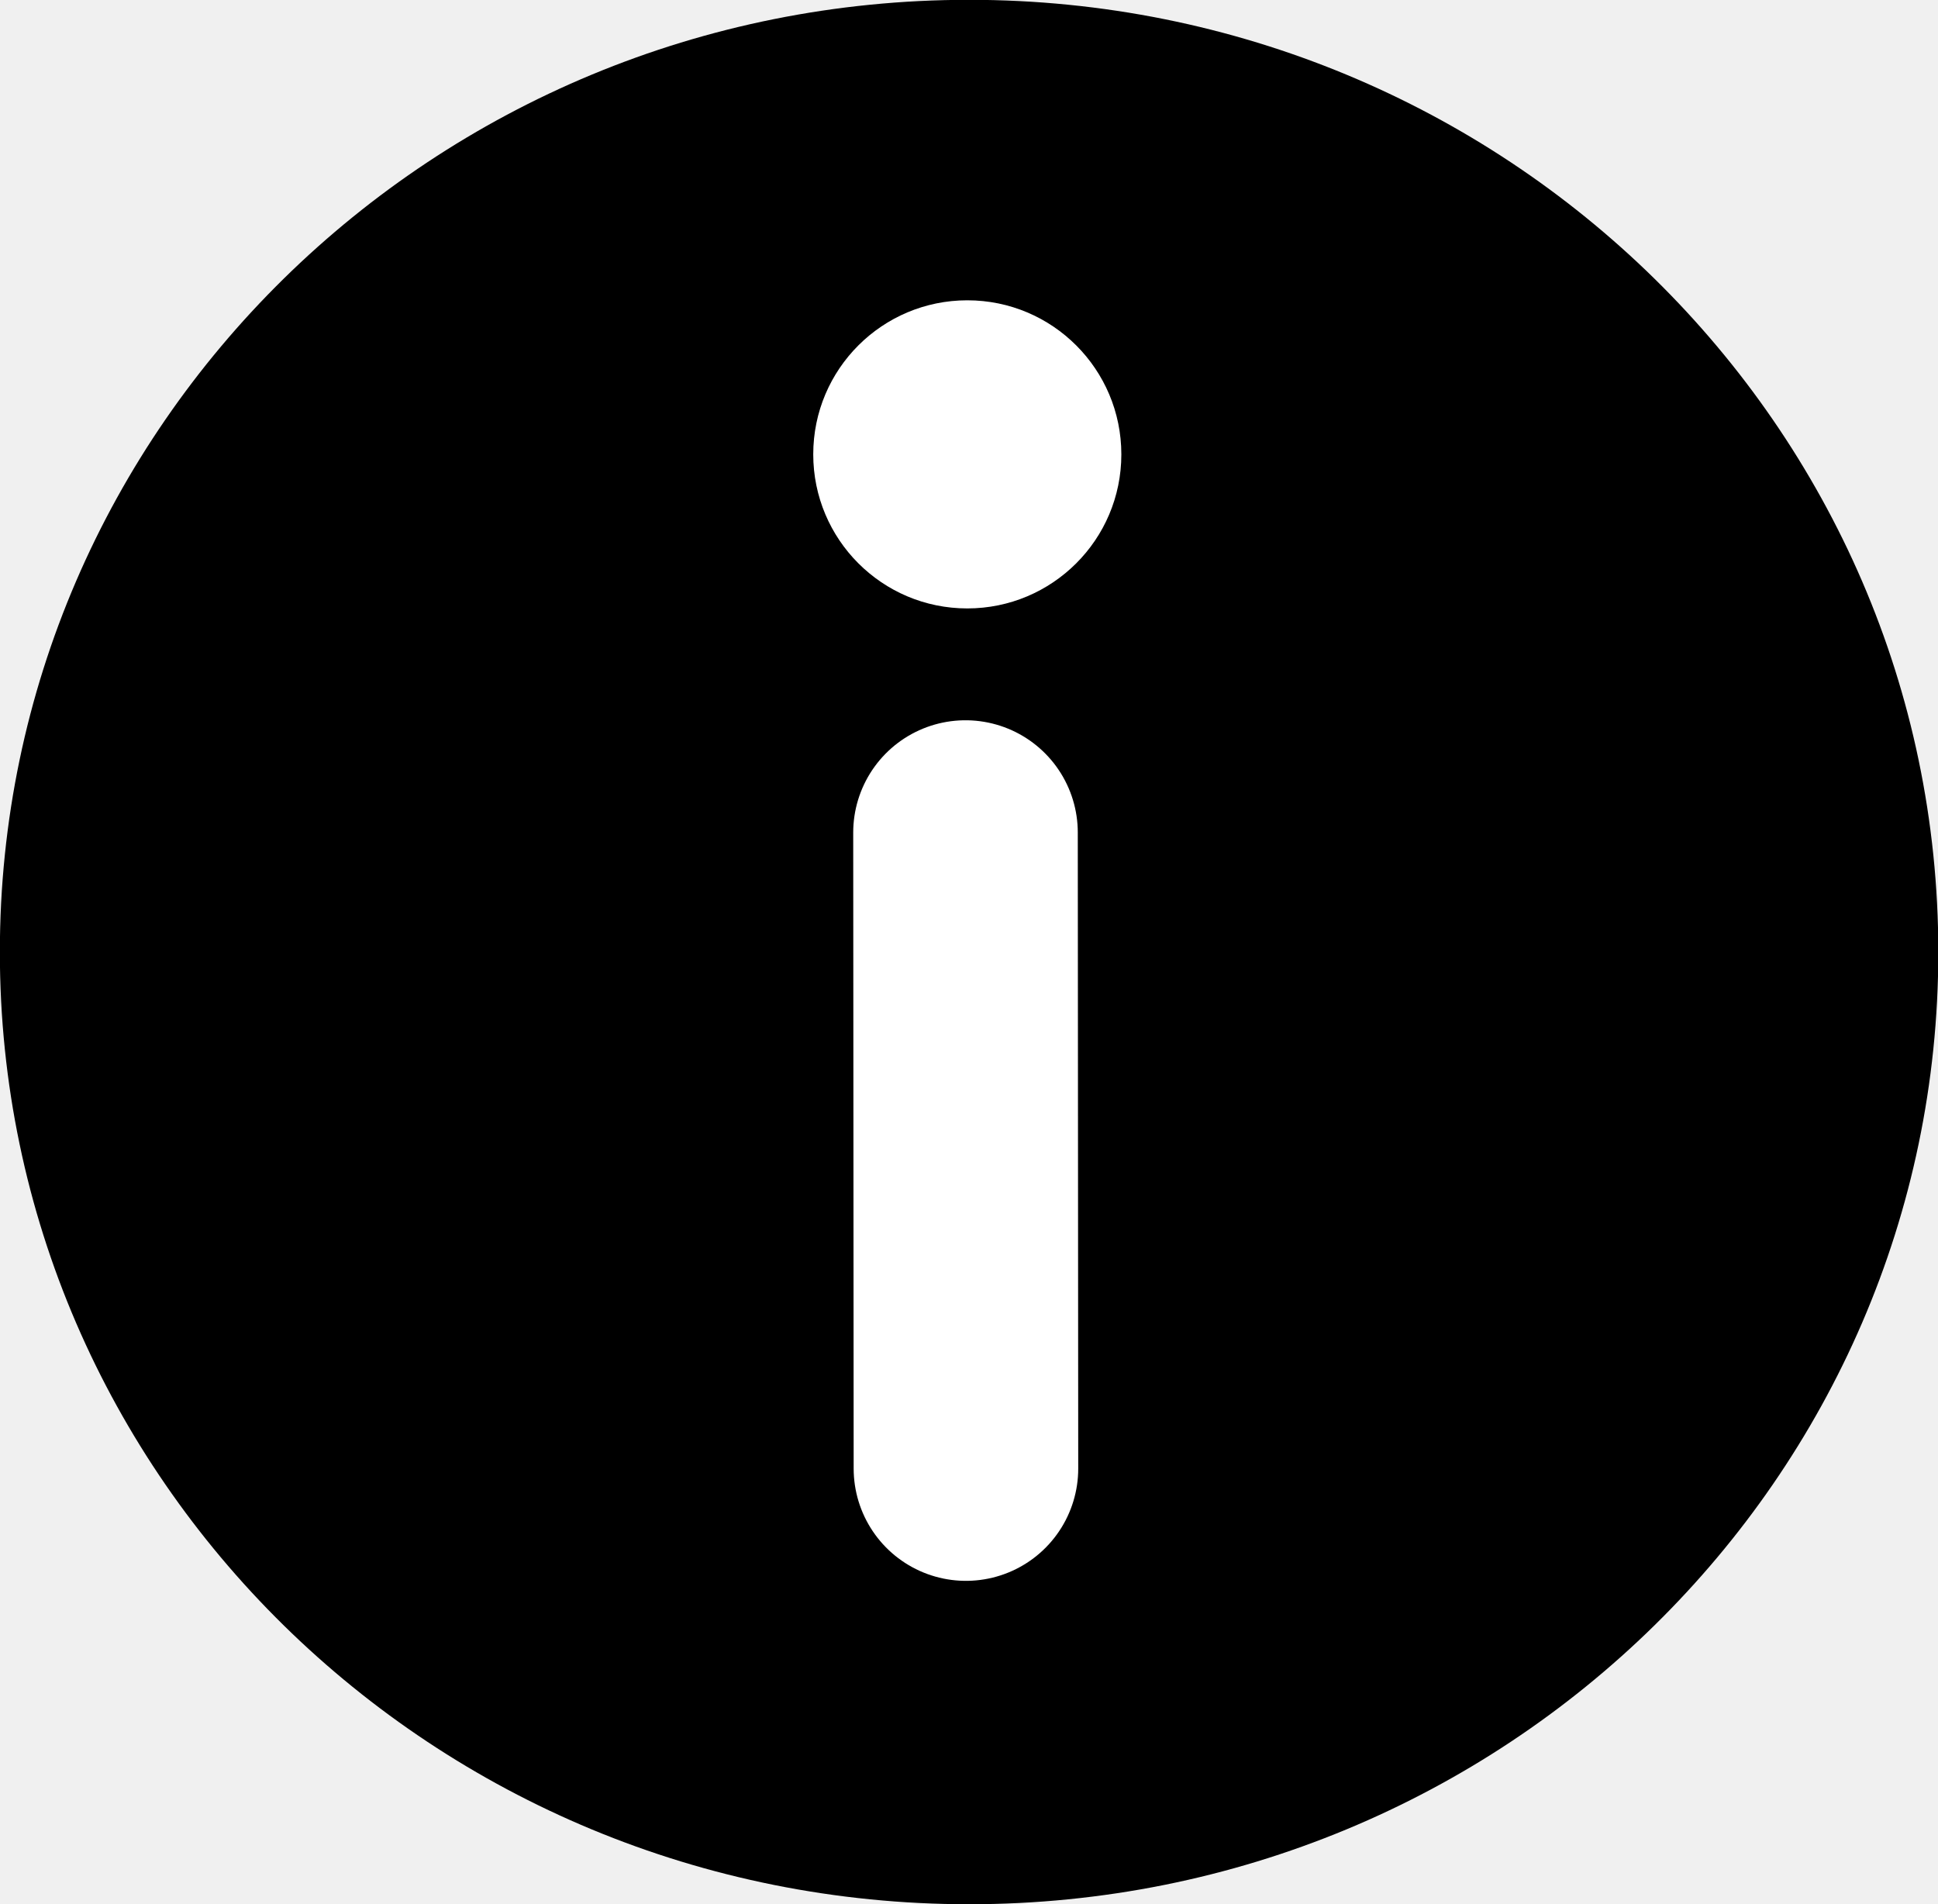
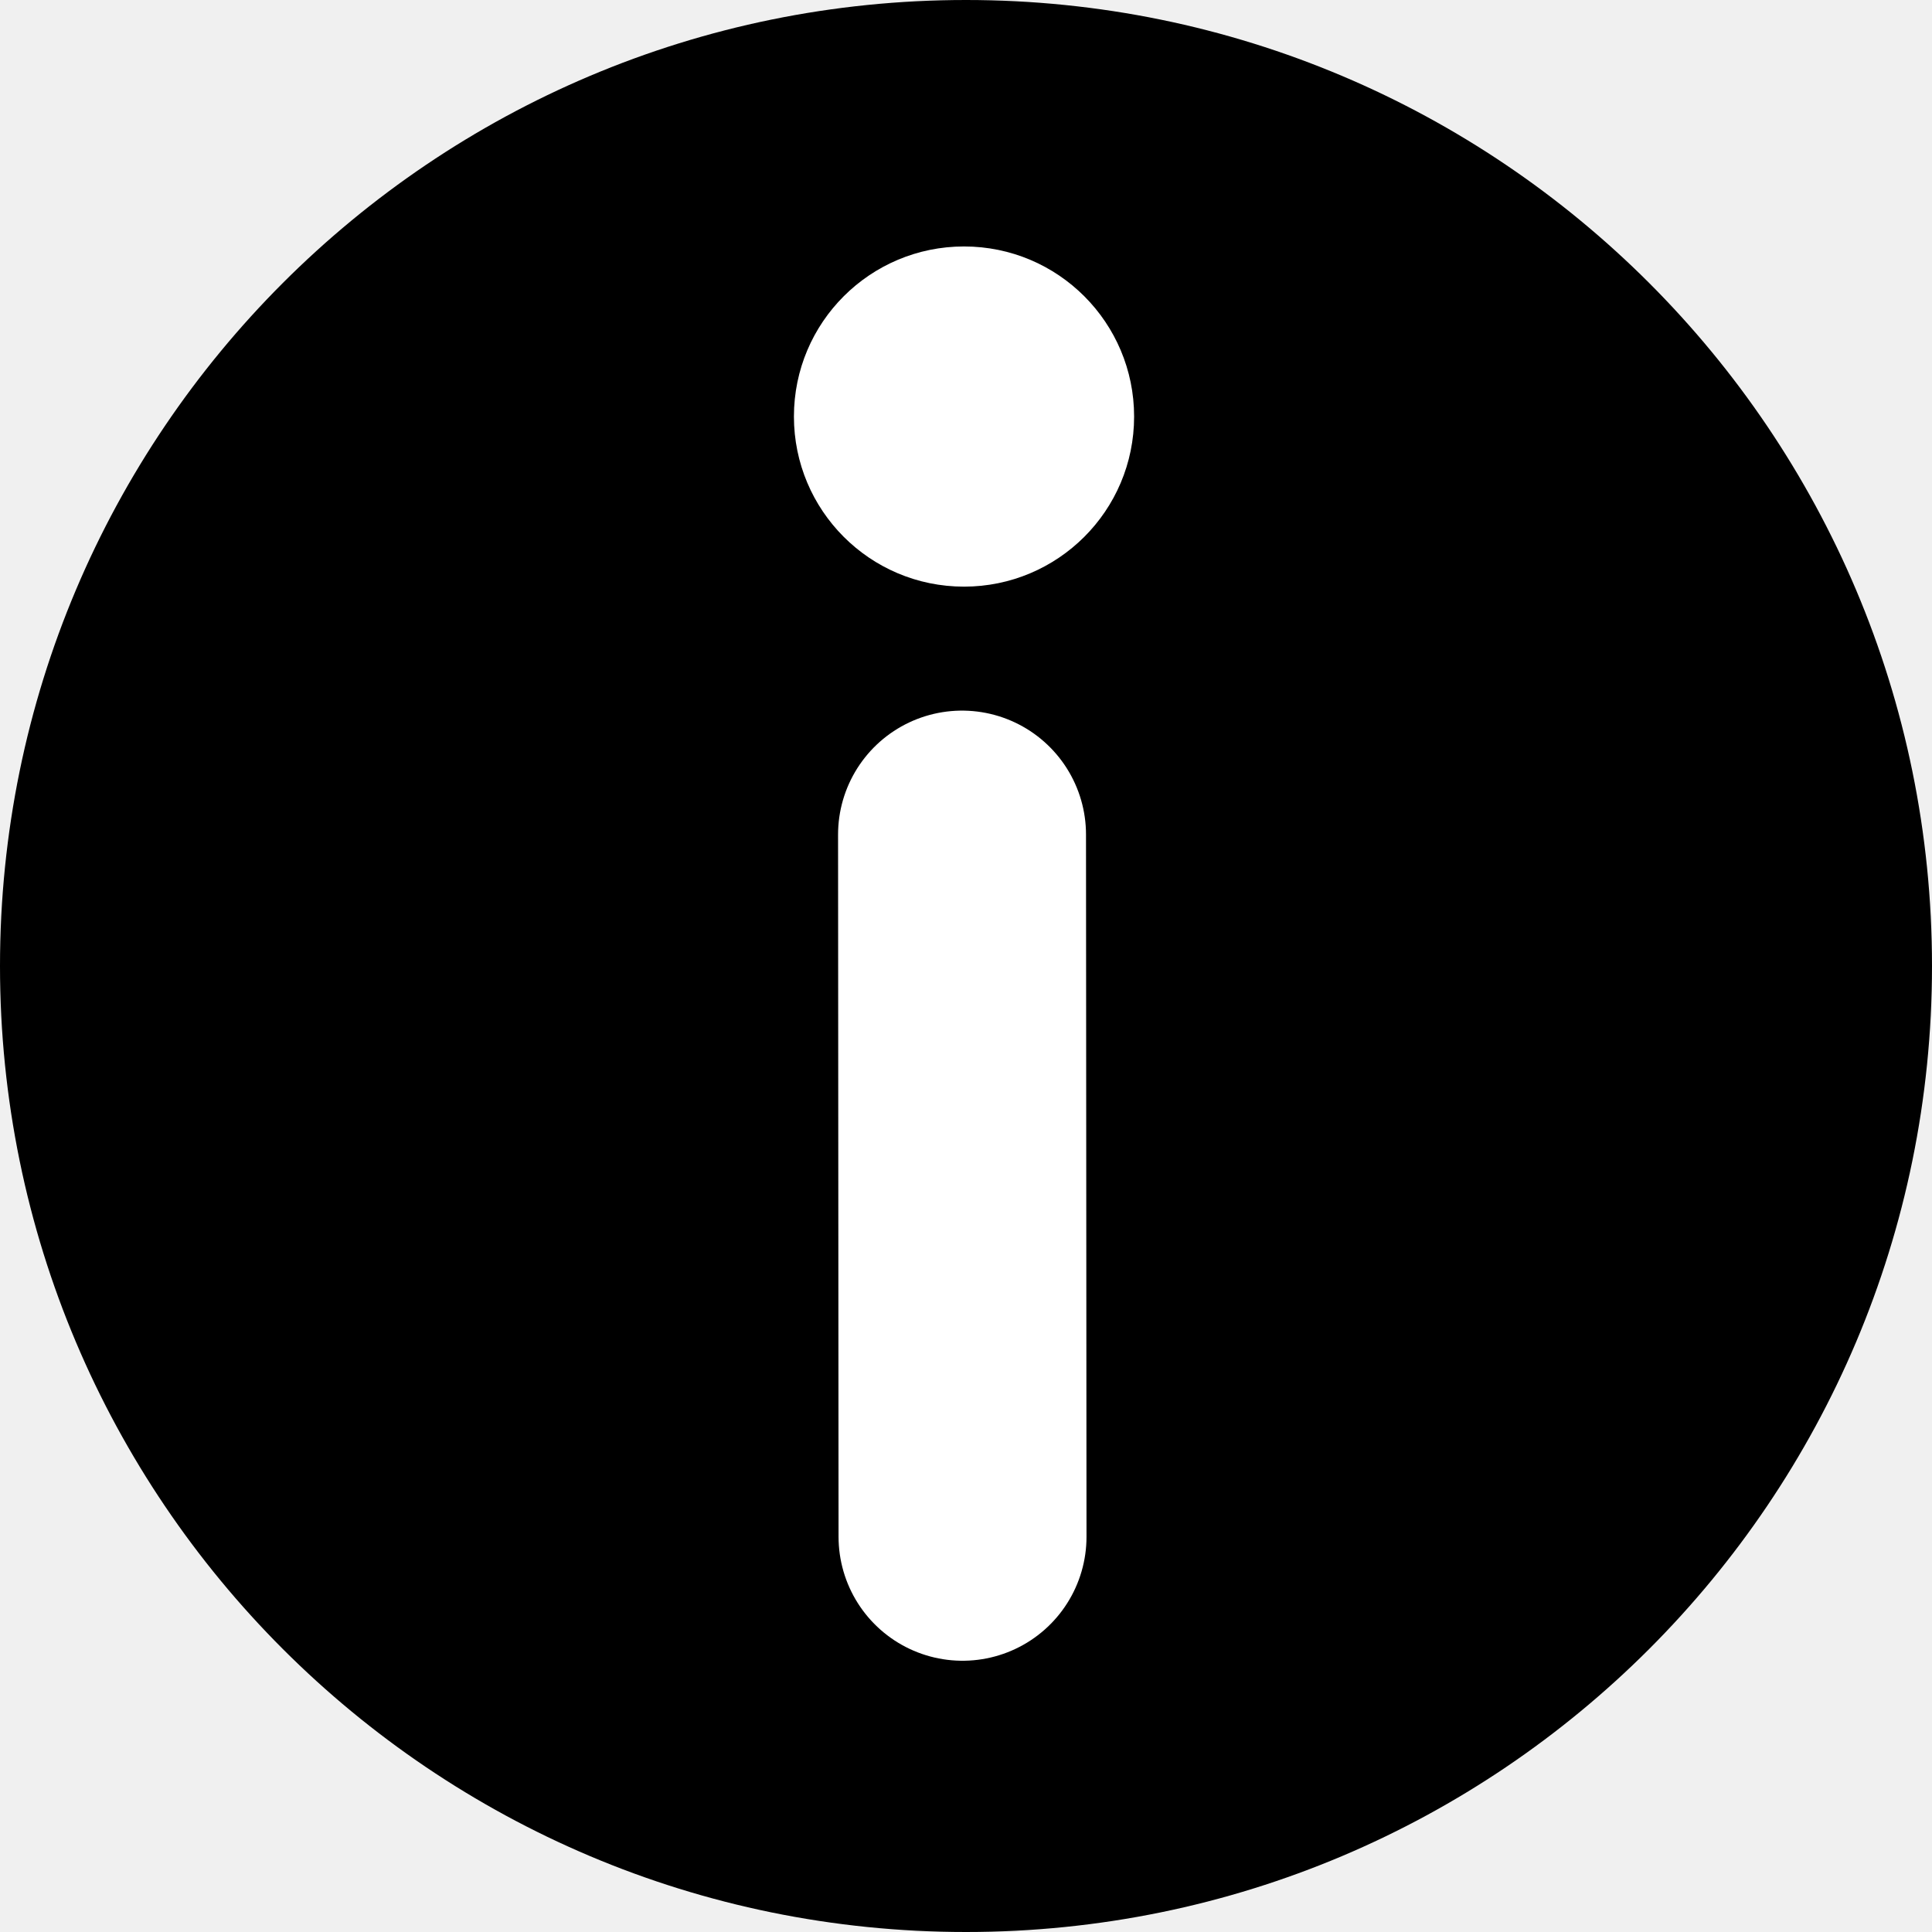
- <svg xmlns="http://www.w3.org/2000/svg" version="1.1" width="4.315" height="4.239" viewBox="0,0,4.315,4.239">
-   <g transform="translate(-237.8423,-177.8804)">
-     <g data-paper-data="{&quot;isPaintingLayer&quot;:true}" fill-rule="nonzero" stroke-linejoin="miter" stroke-miterlimit="10" stroke-dasharray="" stroke-dashoffset="0" style="mix-blend-mode: normal">
-       <path d="M242.158,180c0,1.171 -0.966,2.12 -2.158,2.12c-1.192,0 -2.158,-0.949 -2.158,-2.12c0,-1.171 0.966,-2.12 2.158,-2.12c1.192,0 2.158,0.949 2.158,2.12z" fill="#000000" stroke="#000000" stroke-width="0" stroke-linecap="butt" />
-       <path d="M239.653,178.892c0,-0.19 0.154,-0.343 0.343,-0.343c0.19,0 0.343,0.154 0.343,0.343c0,0.19 -0.154,0.343 -0.343,0.343c-0.19,0 -0.343,-0.154 -0.343,-0.343z" fill="#ffffff" stroke="none" stroke-width="0.5" stroke-linecap="butt" />
-       <path d="M239.992,179.734l0.001,1.416" fill="none" stroke="#ffffff" stroke-width="0.5" stroke-linecap="round" />
+ <svg xmlns="http://www.w3.org/2000/svg" version="1.1" width="3.896" height="3.896" viewBox="0,0,3.896,3.896">
+   <g transform="translate(-238.052,-178.052)">
+     <g data-paper-data="{&quot;isPaintingLayer&quot;:true}" fill-rule="nonzero" stroke-width="0.5" stroke-linejoin="miter" stroke-miterlimit="10" stroke-dasharray="" stroke-dashoffset="0" style="mix-blend-mode: normal">
+       <path d="M238.052,180c0,-1.076 0.872,-1.948 1.948,-1.948c1.076,0 1.948,0.872 1.948,1.948c0,1.076 -0.872,1.948 -1.948,1.948c-1.076,0 -1.948,-0.872 -1.948,-1.948z" fill="#000000" stroke="none" stroke-linecap="butt" />
+       <path d="M239.653,178.892c0,-0.19 0.154,-0.343 0.343,-0.343c0.19,0 0.343,0.154 0.343,0.343c0,0.19 -0.154,0.343 -0.343,0.343c-0.19,0 -0.343,-0.154 -0.343,-0.343z" fill="#ffffff" stroke="none" stroke-linecap="butt" />
+       <path d="M239.993,181.151l-0.001,-1.416" fill="none" stroke="#ffffff" stroke-linecap="round" />
    </g>
  </g>
</svg>
